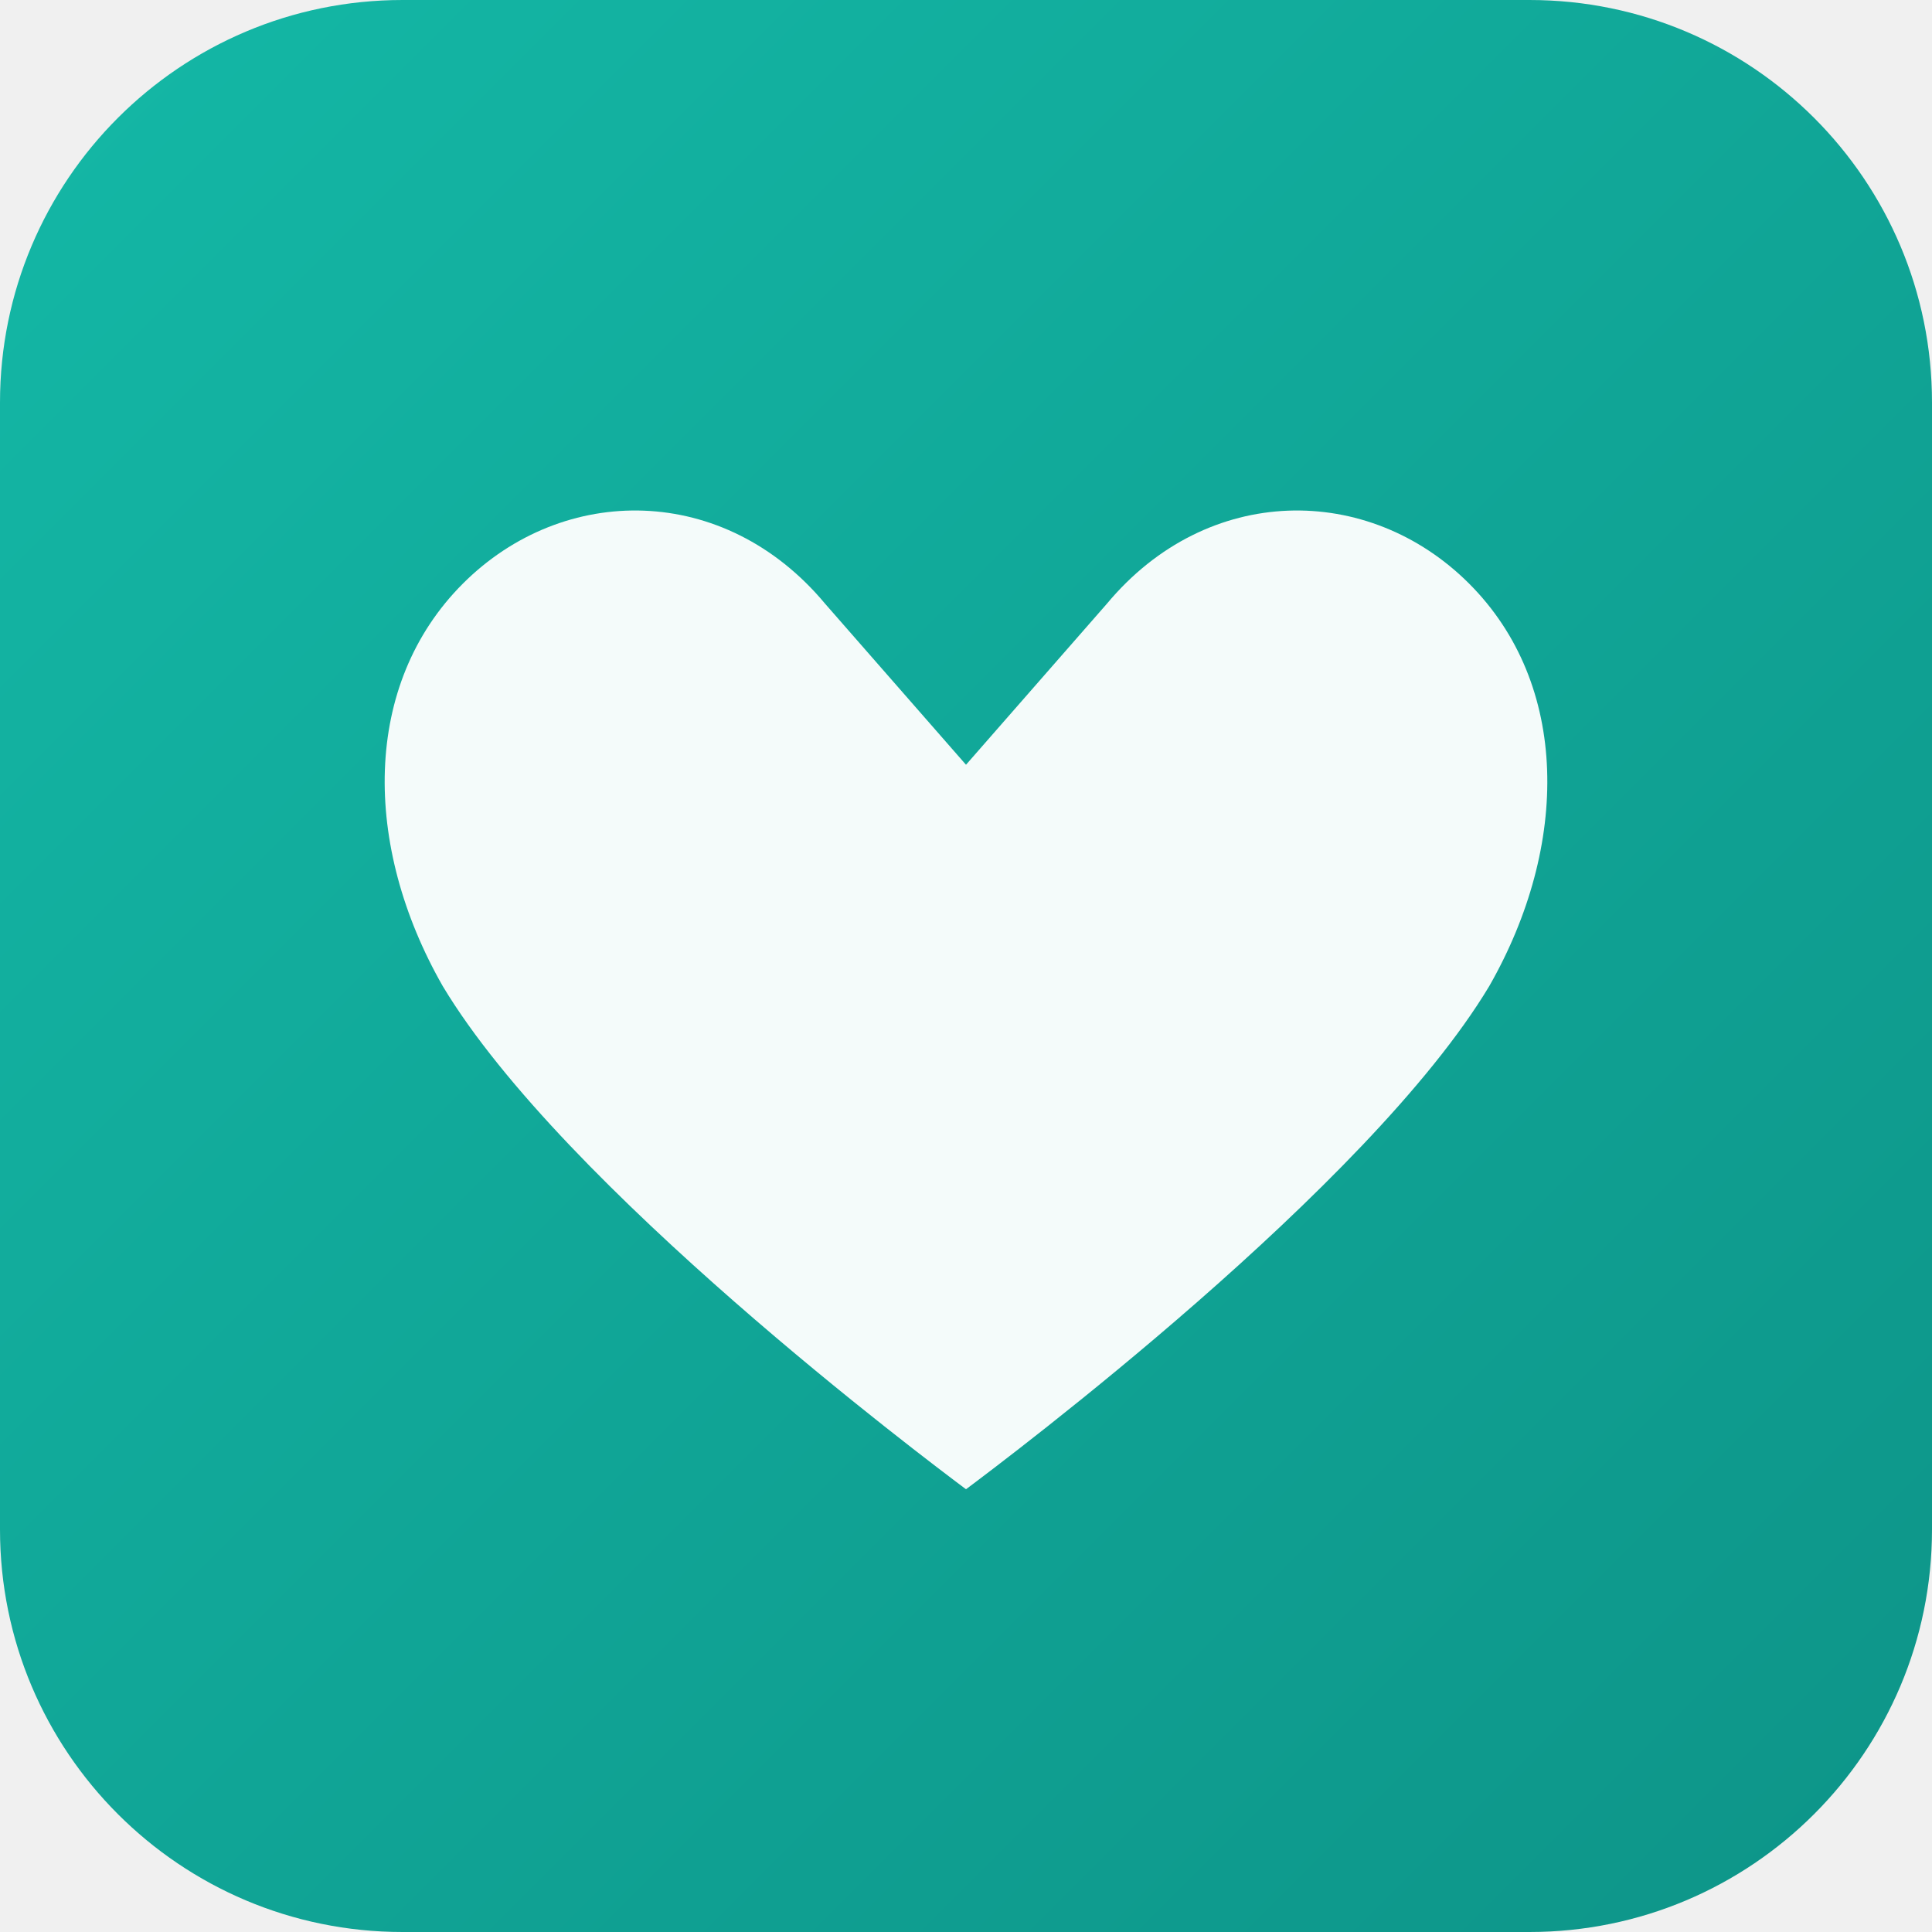
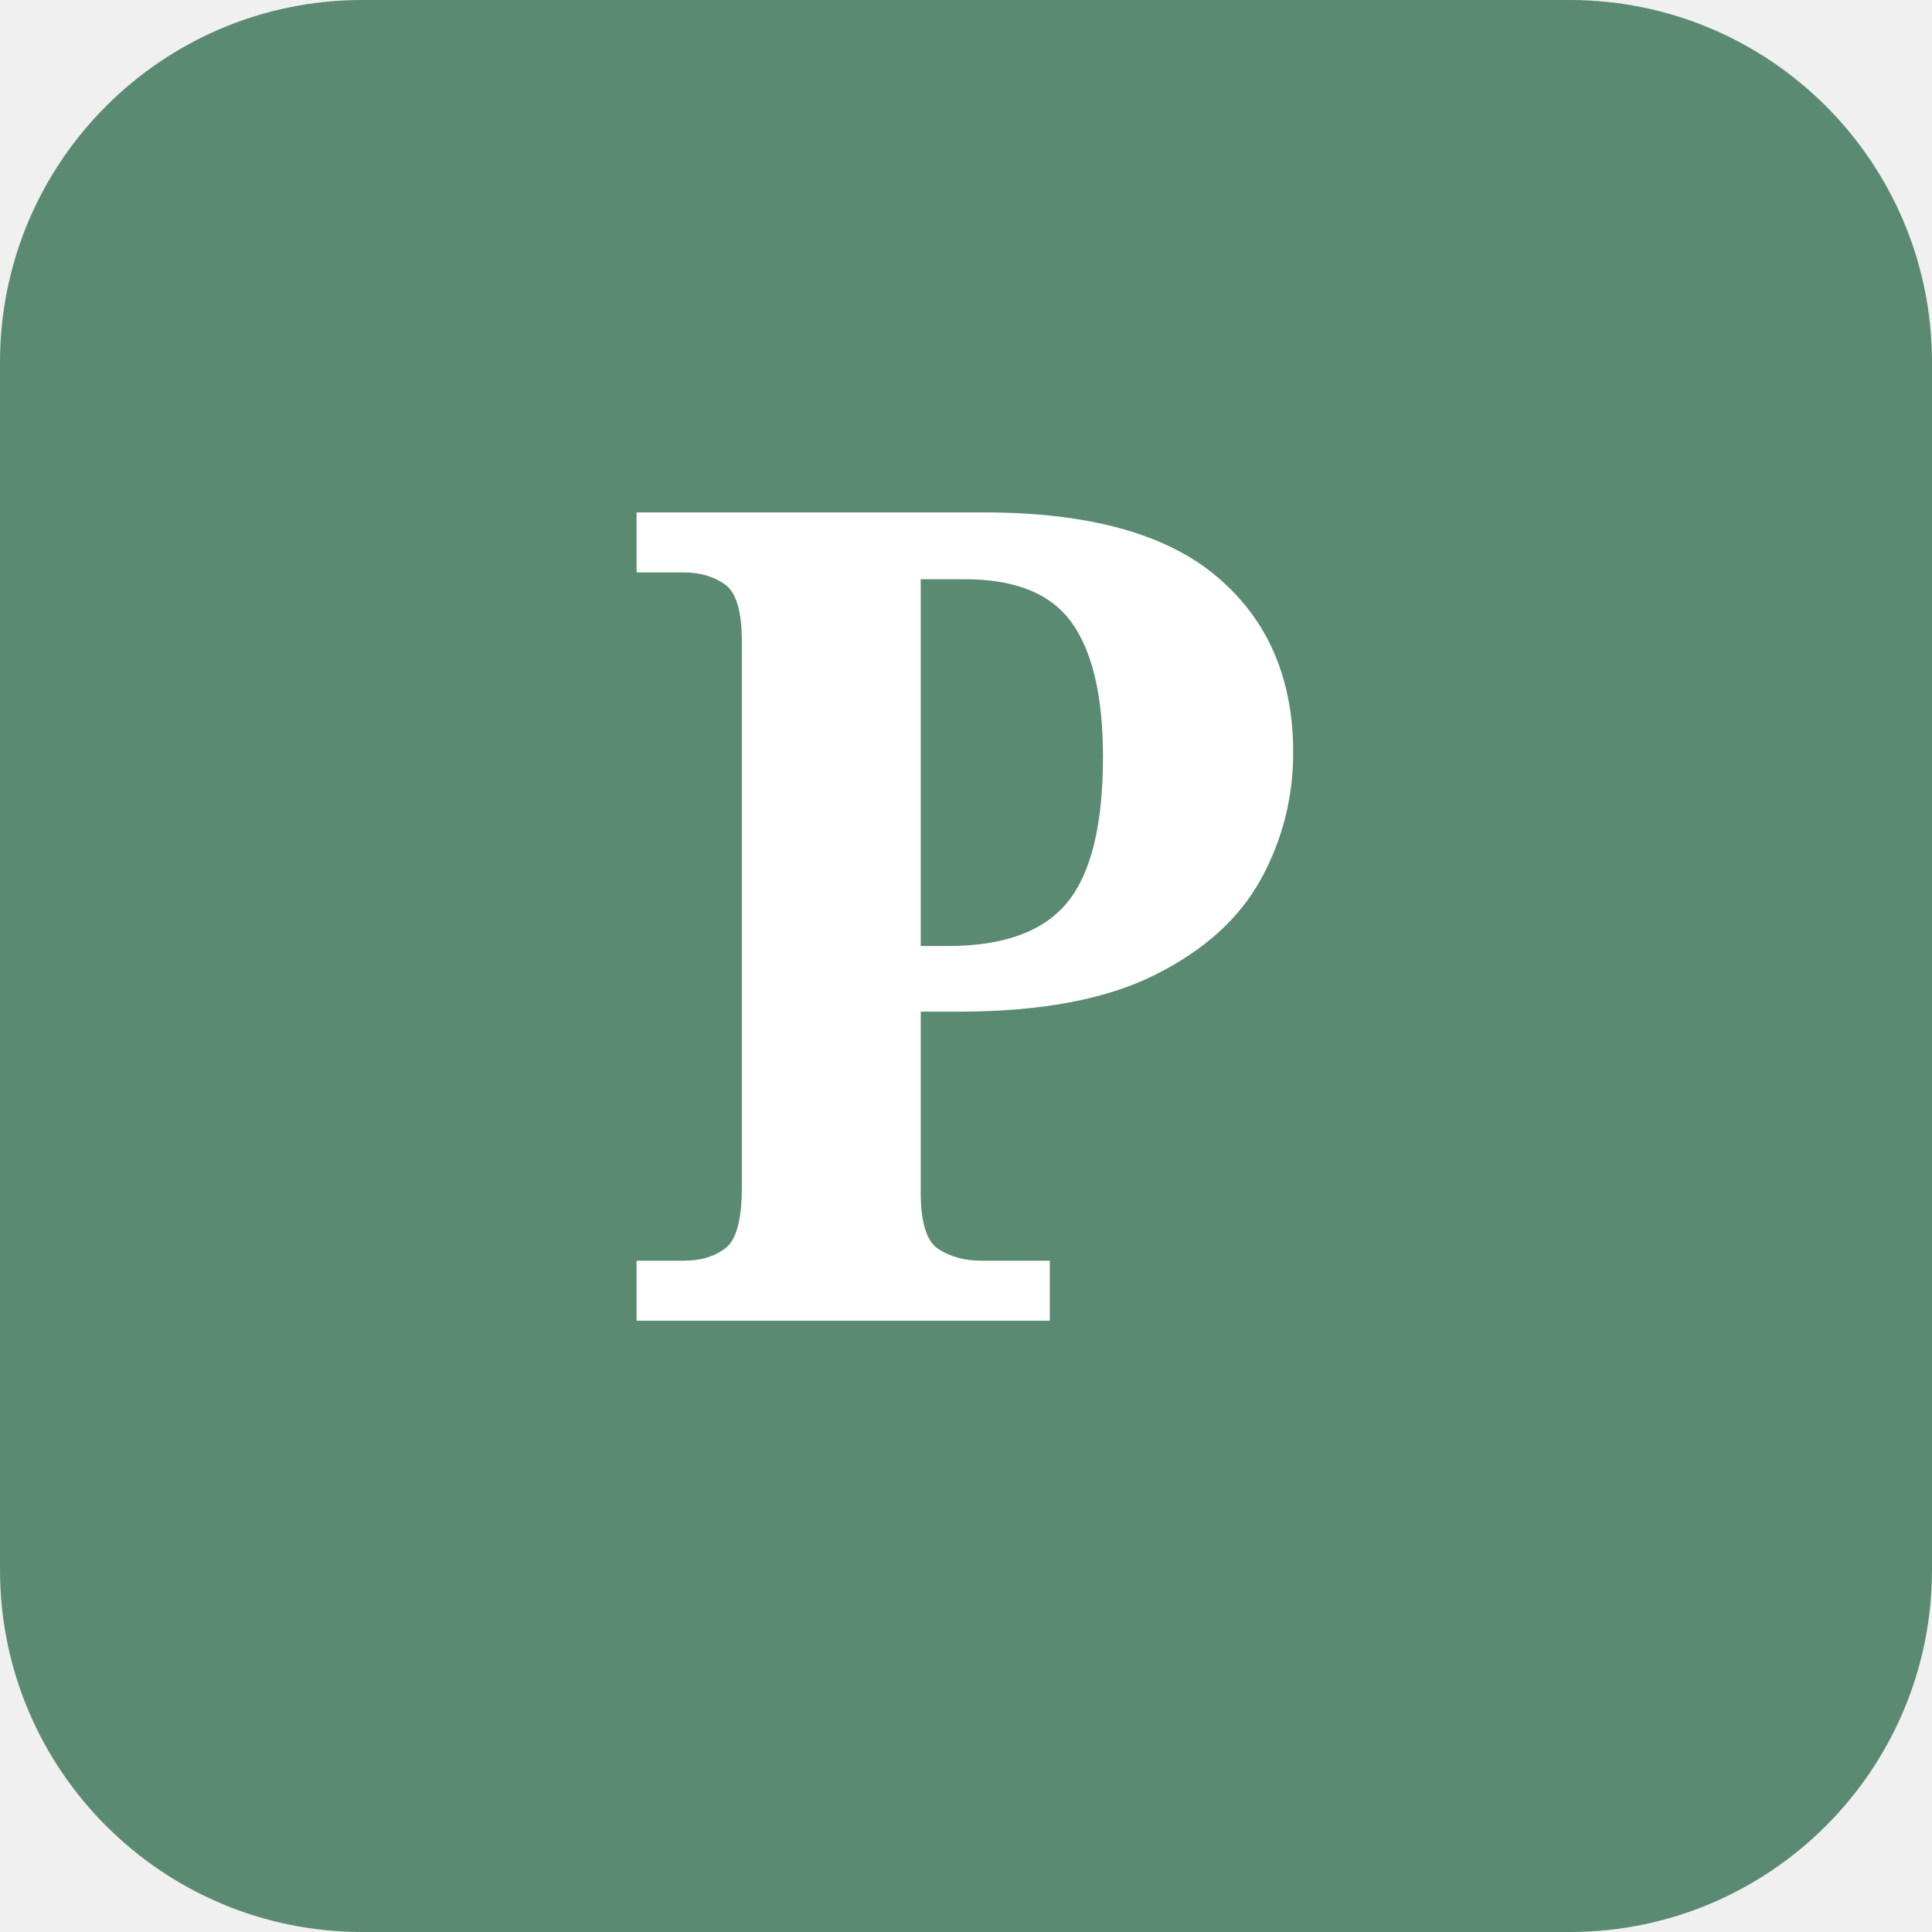
- <svg xmlns="http://www.w3.org/2000/svg" viewBox="0 0 192 192" fill="none">
-   <defs>
-     <linearGradient id="heartGradient" x1="0%" y1="0%" x2="100%" y2="100%">
-       <stop offset="0%" stop-color="#14b8a6" />
-       <stop offset="100%" stop-color="#0d9488" />
-     </linearGradient>
-   </defs>
-   <rect width="192" height="192" rx="40" fill="url(#heartGradient)" />
-   <path d="M96 148c-4-3-40-30-52-50-8-14-8-30 2-40 10-10 26-10 36 2l14 16 14-16c10-12 26-12 36-2 10 10 10 26 2 40-12 20-48 47-52 50z" fill="white" fill-opacity="0.95" />
+ <svg xmlns="http://www.w3.org/2000/svg" viewBox="0 0 512 512">
+   <rect width="512" height="512" rx="96" fill="#5B8A72" />
+   <text x="256" y="350" text-anchor="middle" font-family="serif" font-size="300" font-weight="700" fill="white">P</text>
</svg>
